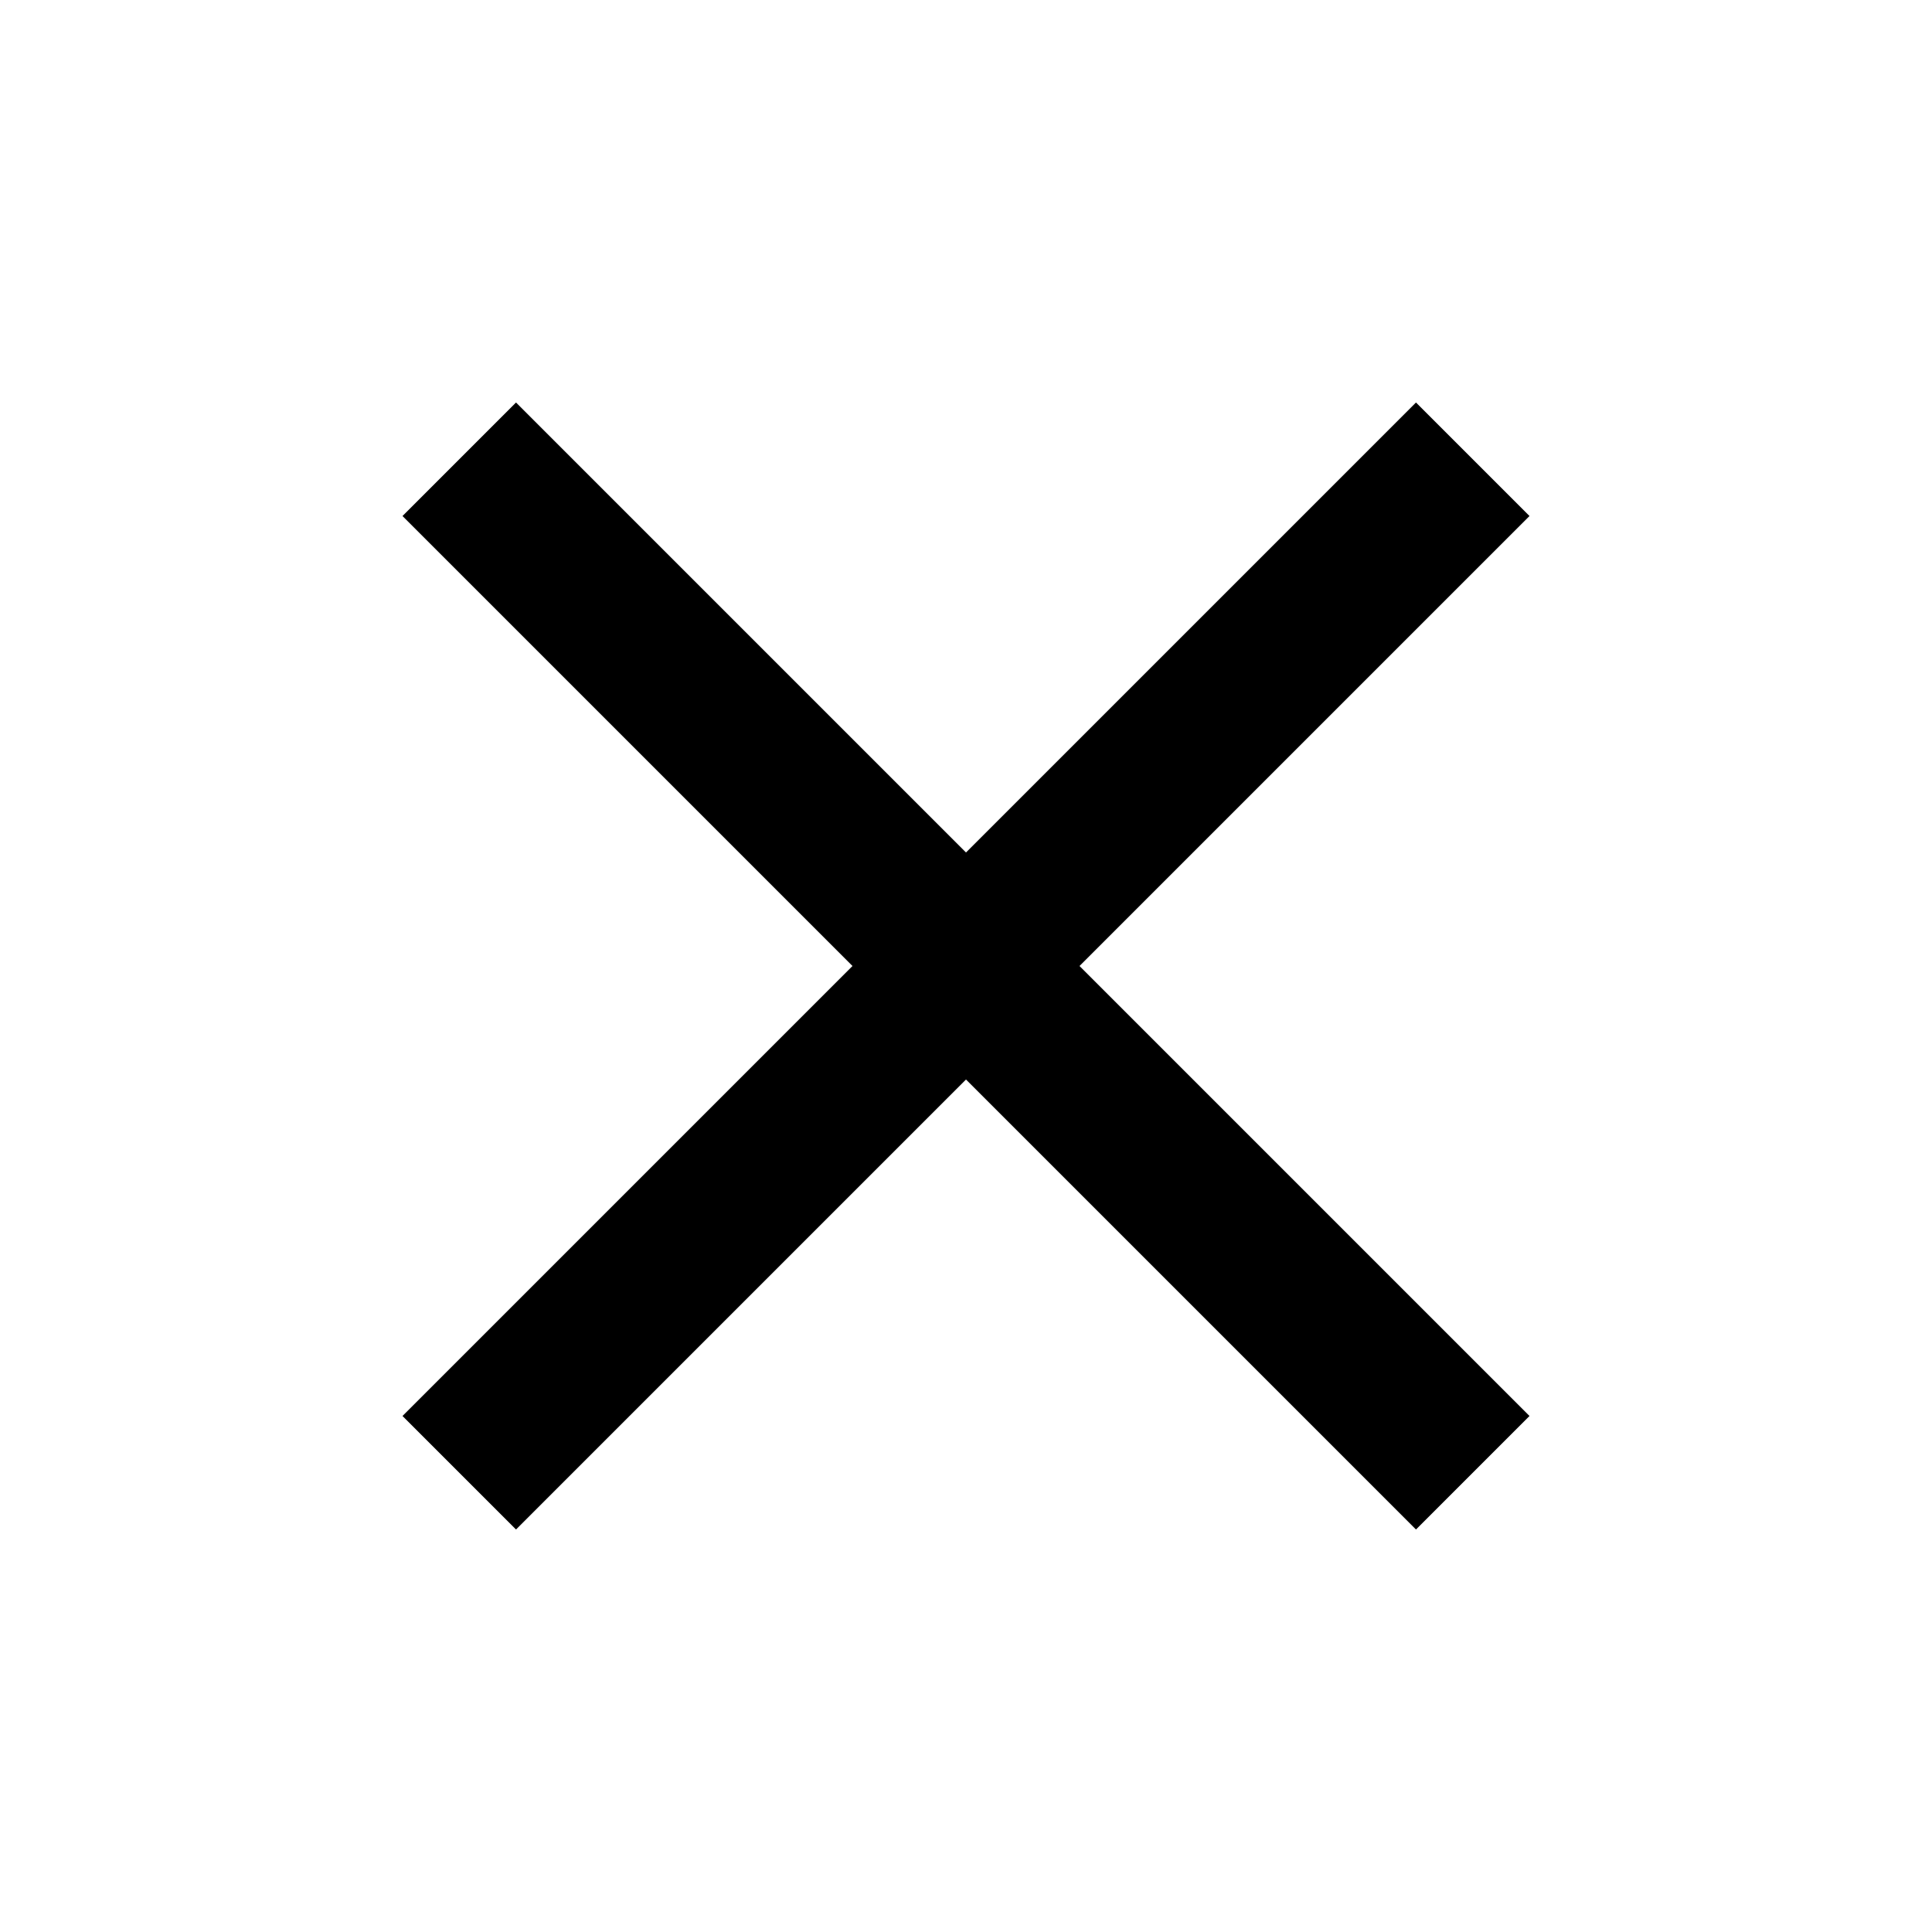
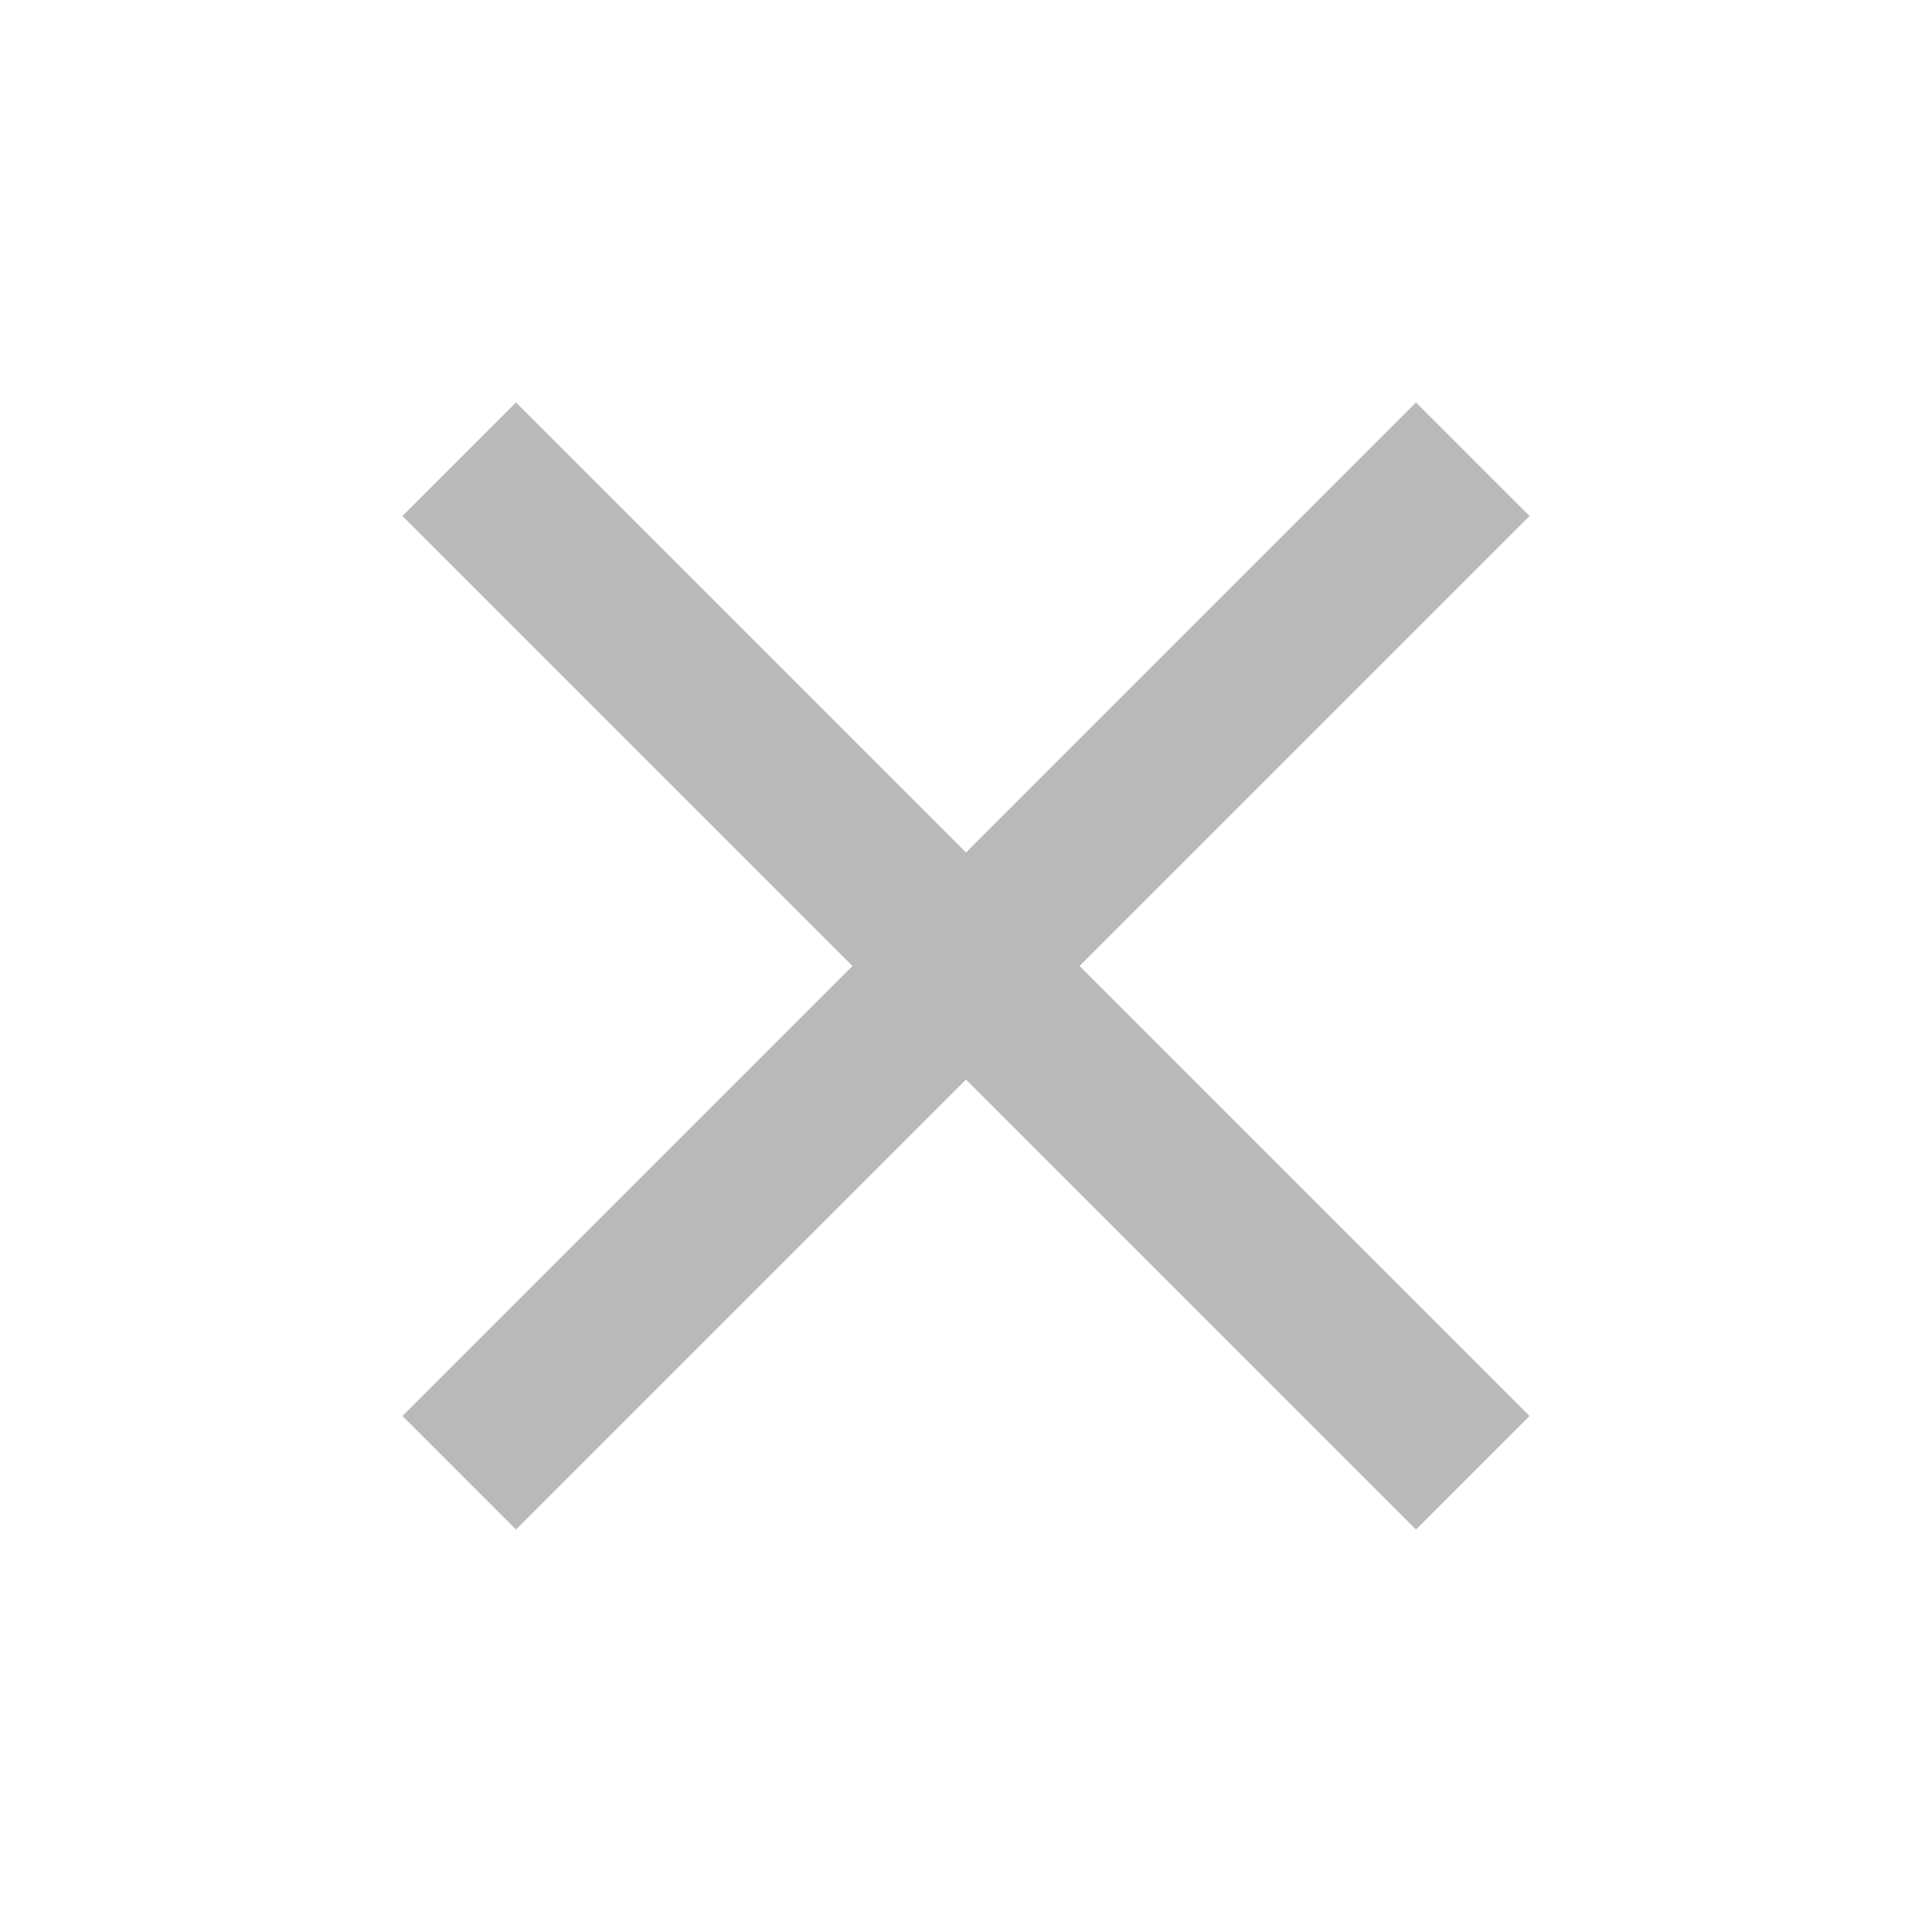
<svg xmlns="http://www.w3.org/2000/svg" width="24" height="24" viewBox="0 0 24 24" fill="none">
-   <path d="M19 6.41L17.59 5L12 10.59L6.41 5L5 6.41L10.59 12L5 17.59L6.41 19L12 13.41L17.59 19L19 17.59L13.41 12L19 6.41Z" fill="black" />
+   <path d="M19 6.41L17.59 5L12 10.59L6.41 5L5 6.41L10.59 12L5 17.59L6.41 19L12 13.41L17.59 19L19 17.59L13.41 12L19 6.41Z" fill="#B9B9B9" />
</svg>
